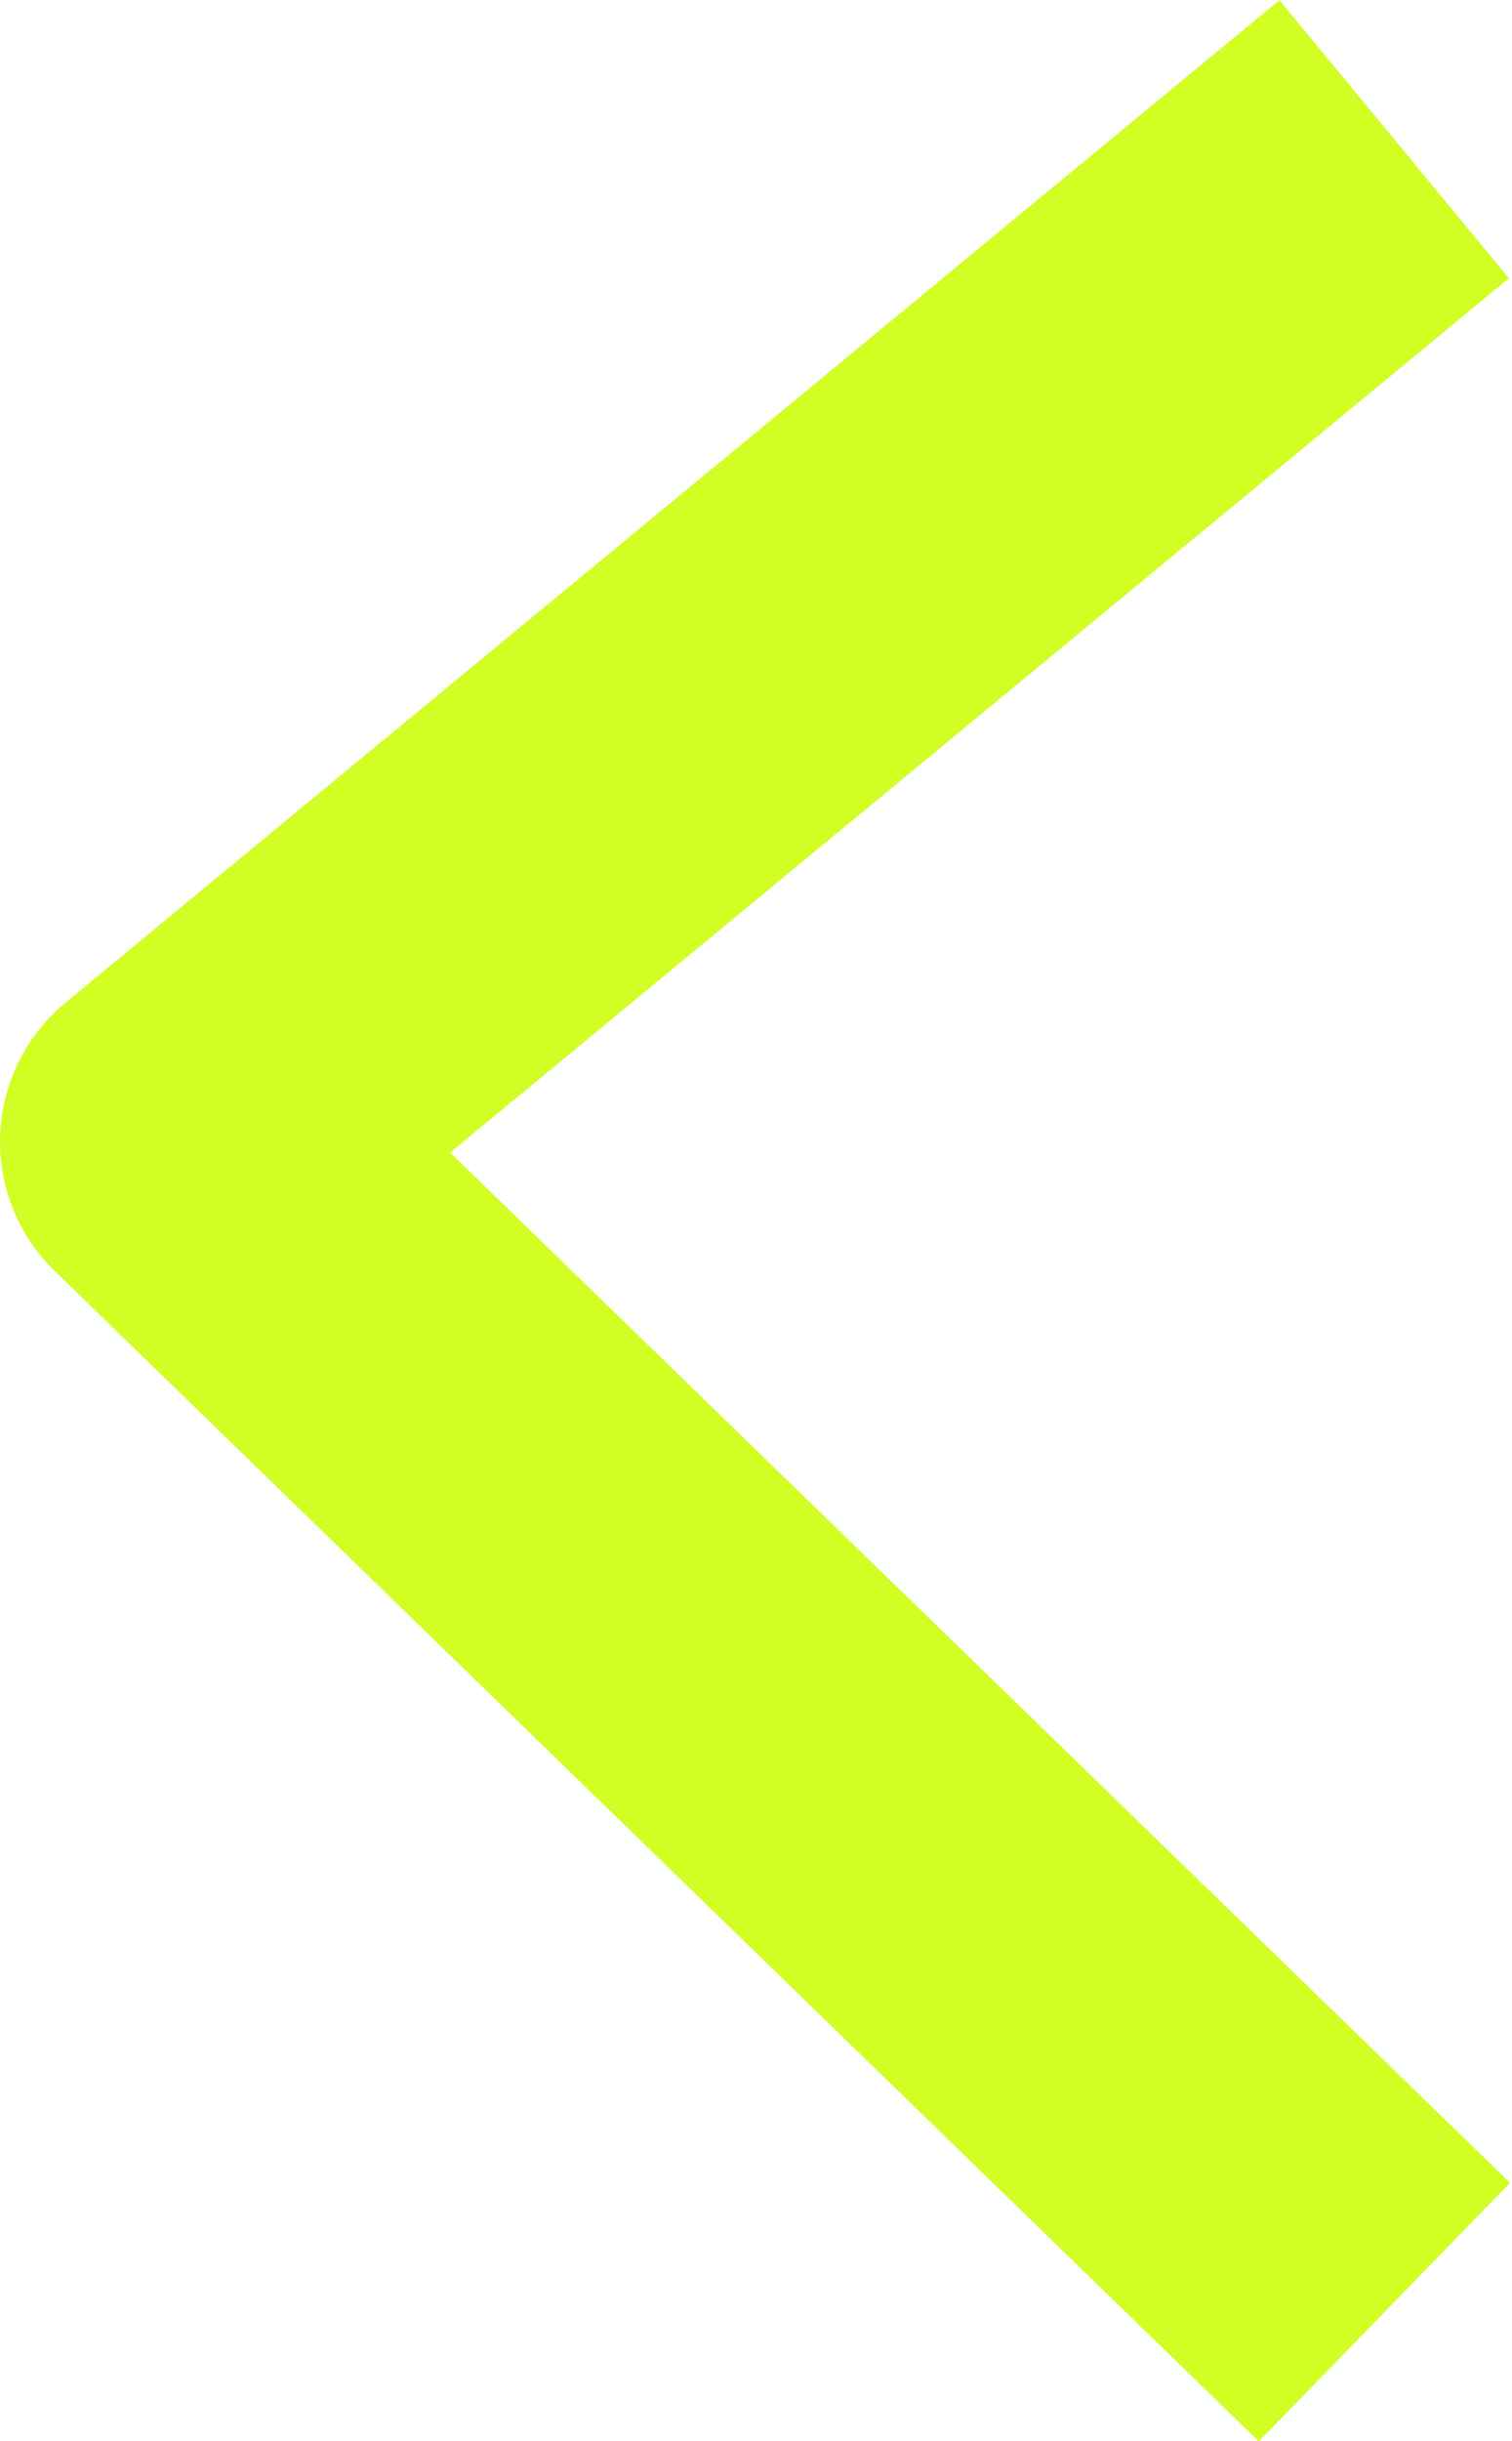
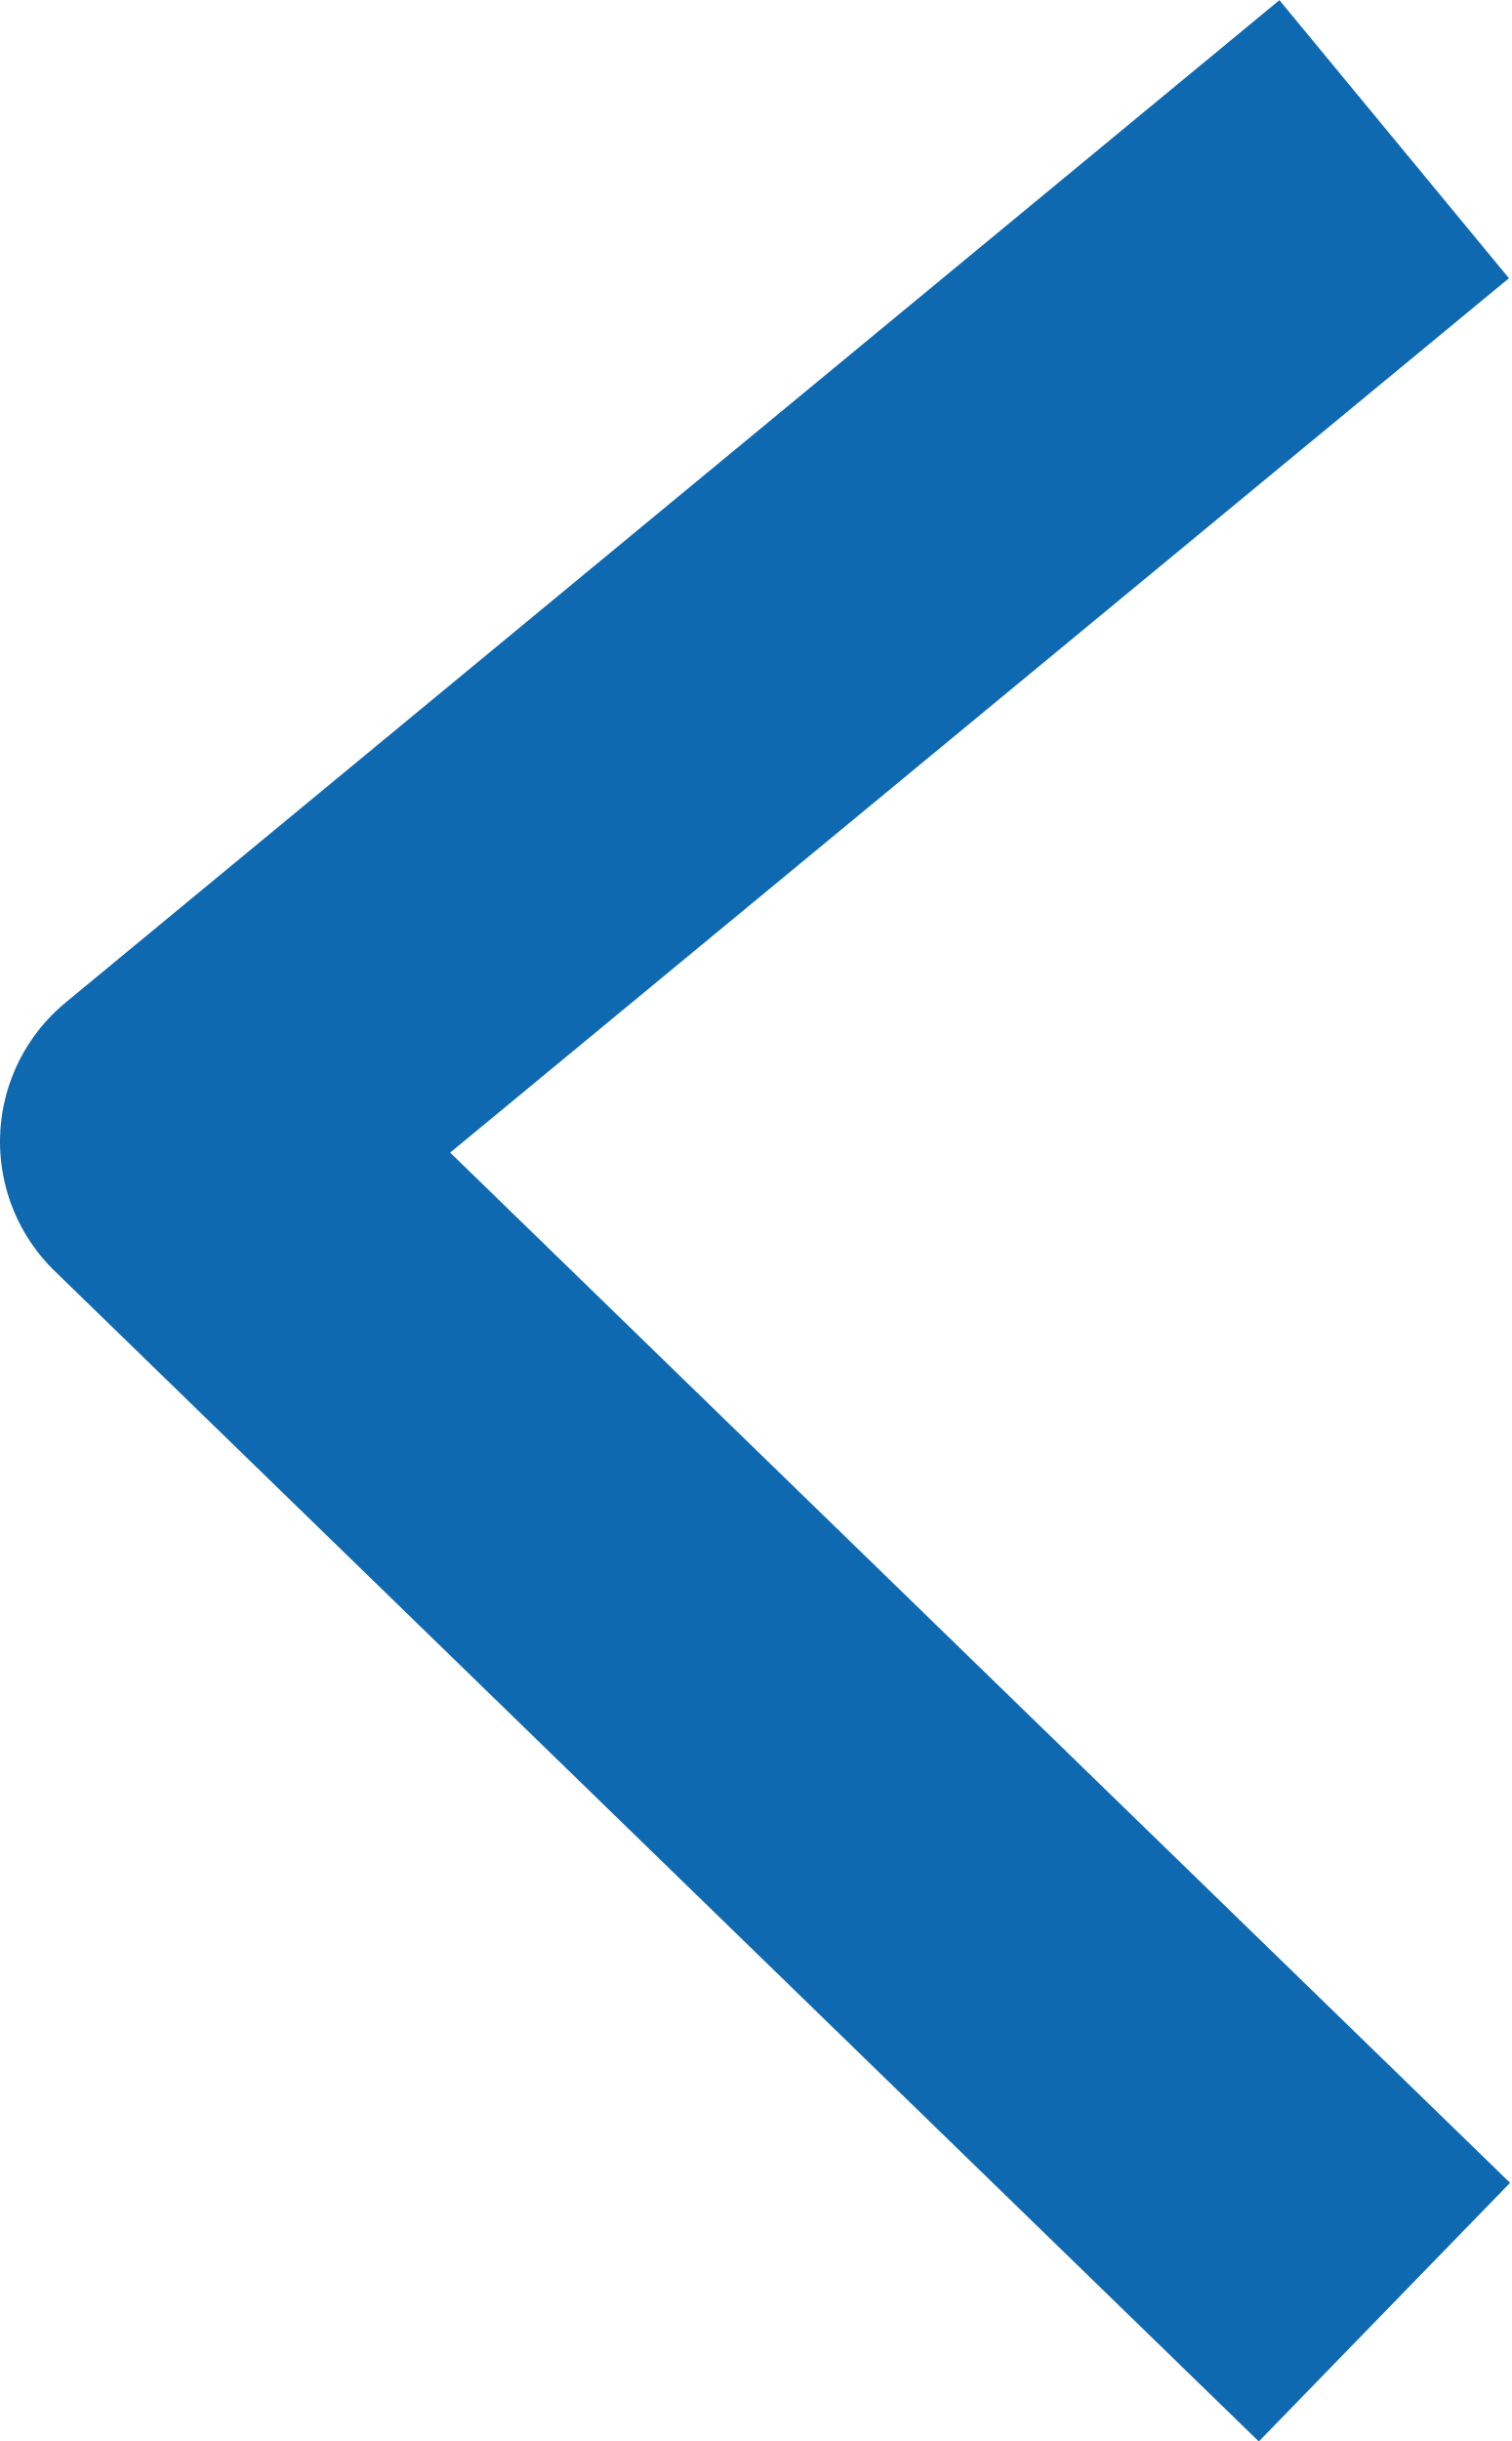
<svg xmlns="http://www.w3.org/2000/svg" id="arrow_left_hover" data-name="arrow_left_hover" viewBox="0 0 29.35 47.38">
  <defs>
-     <style>#arrow_left_hover .cls-1{fill:none;stroke:#d2ff23;stroke-linecap:square;stroke-linejoin:round;stroke-width:7px;}</style>
+     <style>#arrow_left_hover .cls-1{fill:none;stroke:#0f69b1;stroke-linecap:square;stroke-linejoin:round;stroke-width:7px;}</style>
  </defs>
  <path id="Pfad_2" data-name="Pfad 2" class="cls-1" d="M26,6.34,5.13,23.57,26,43.85" transform="translate(-1.63 -1.41)" />
</svg>
